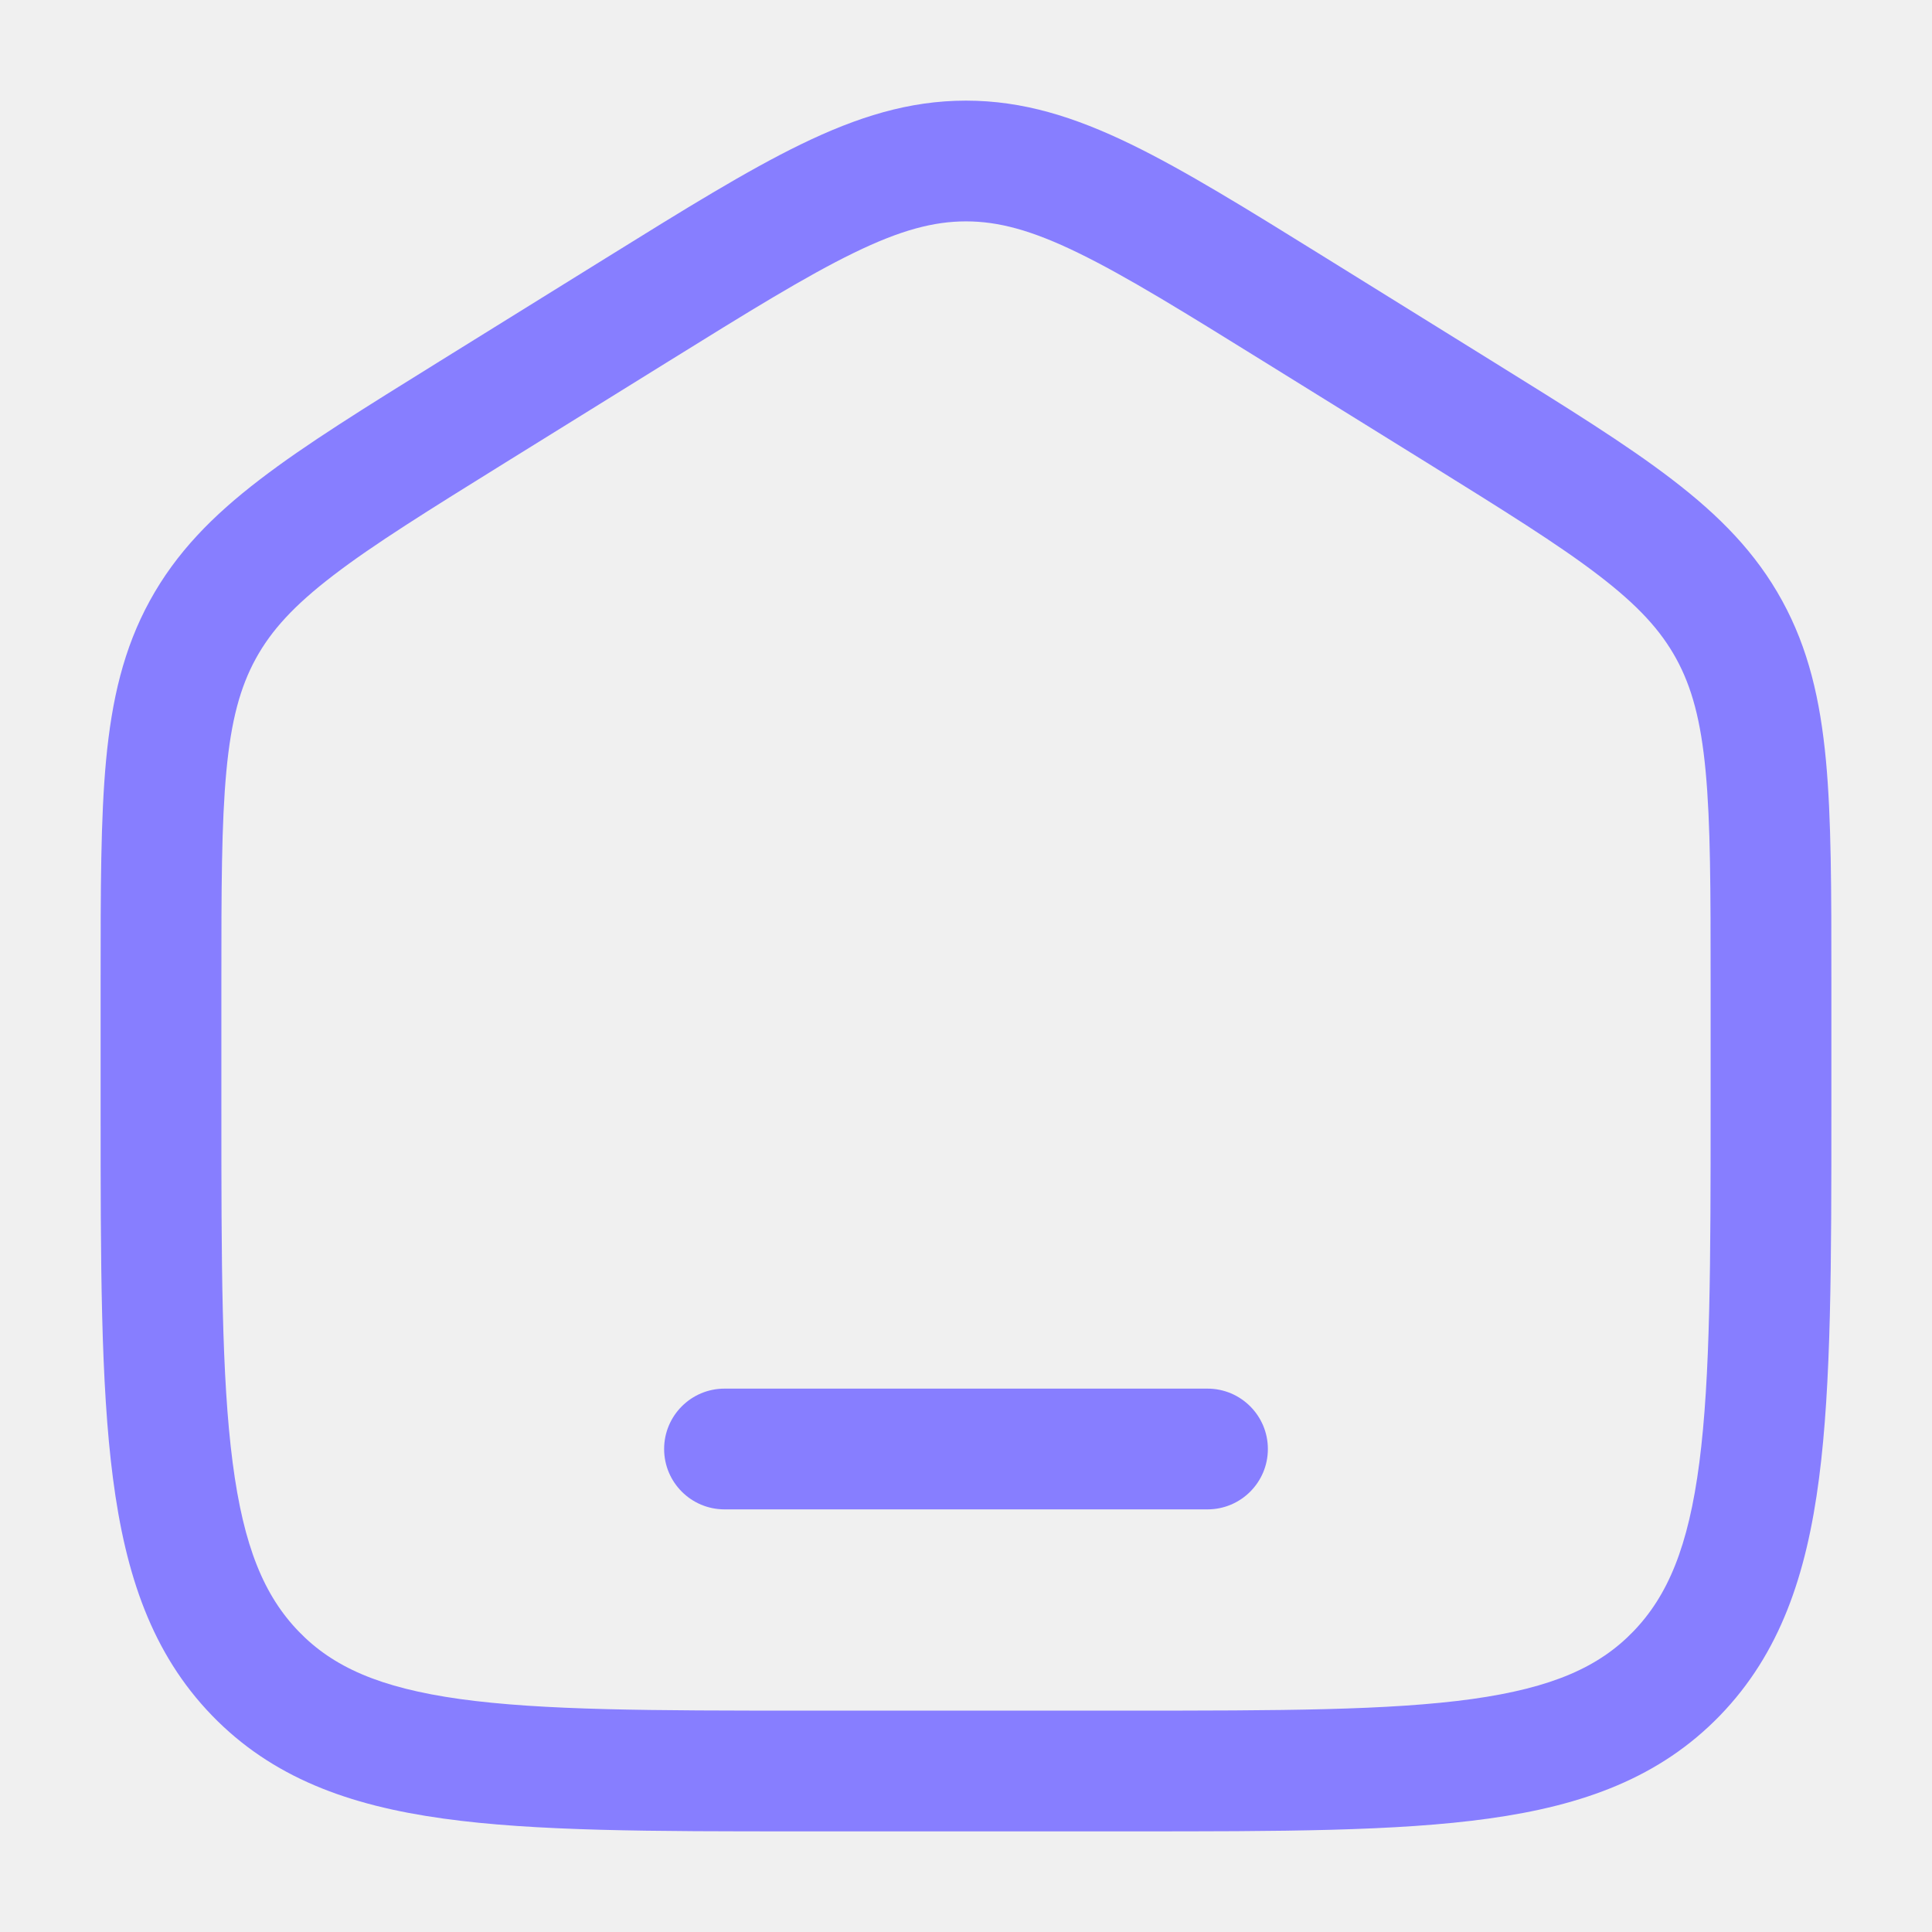
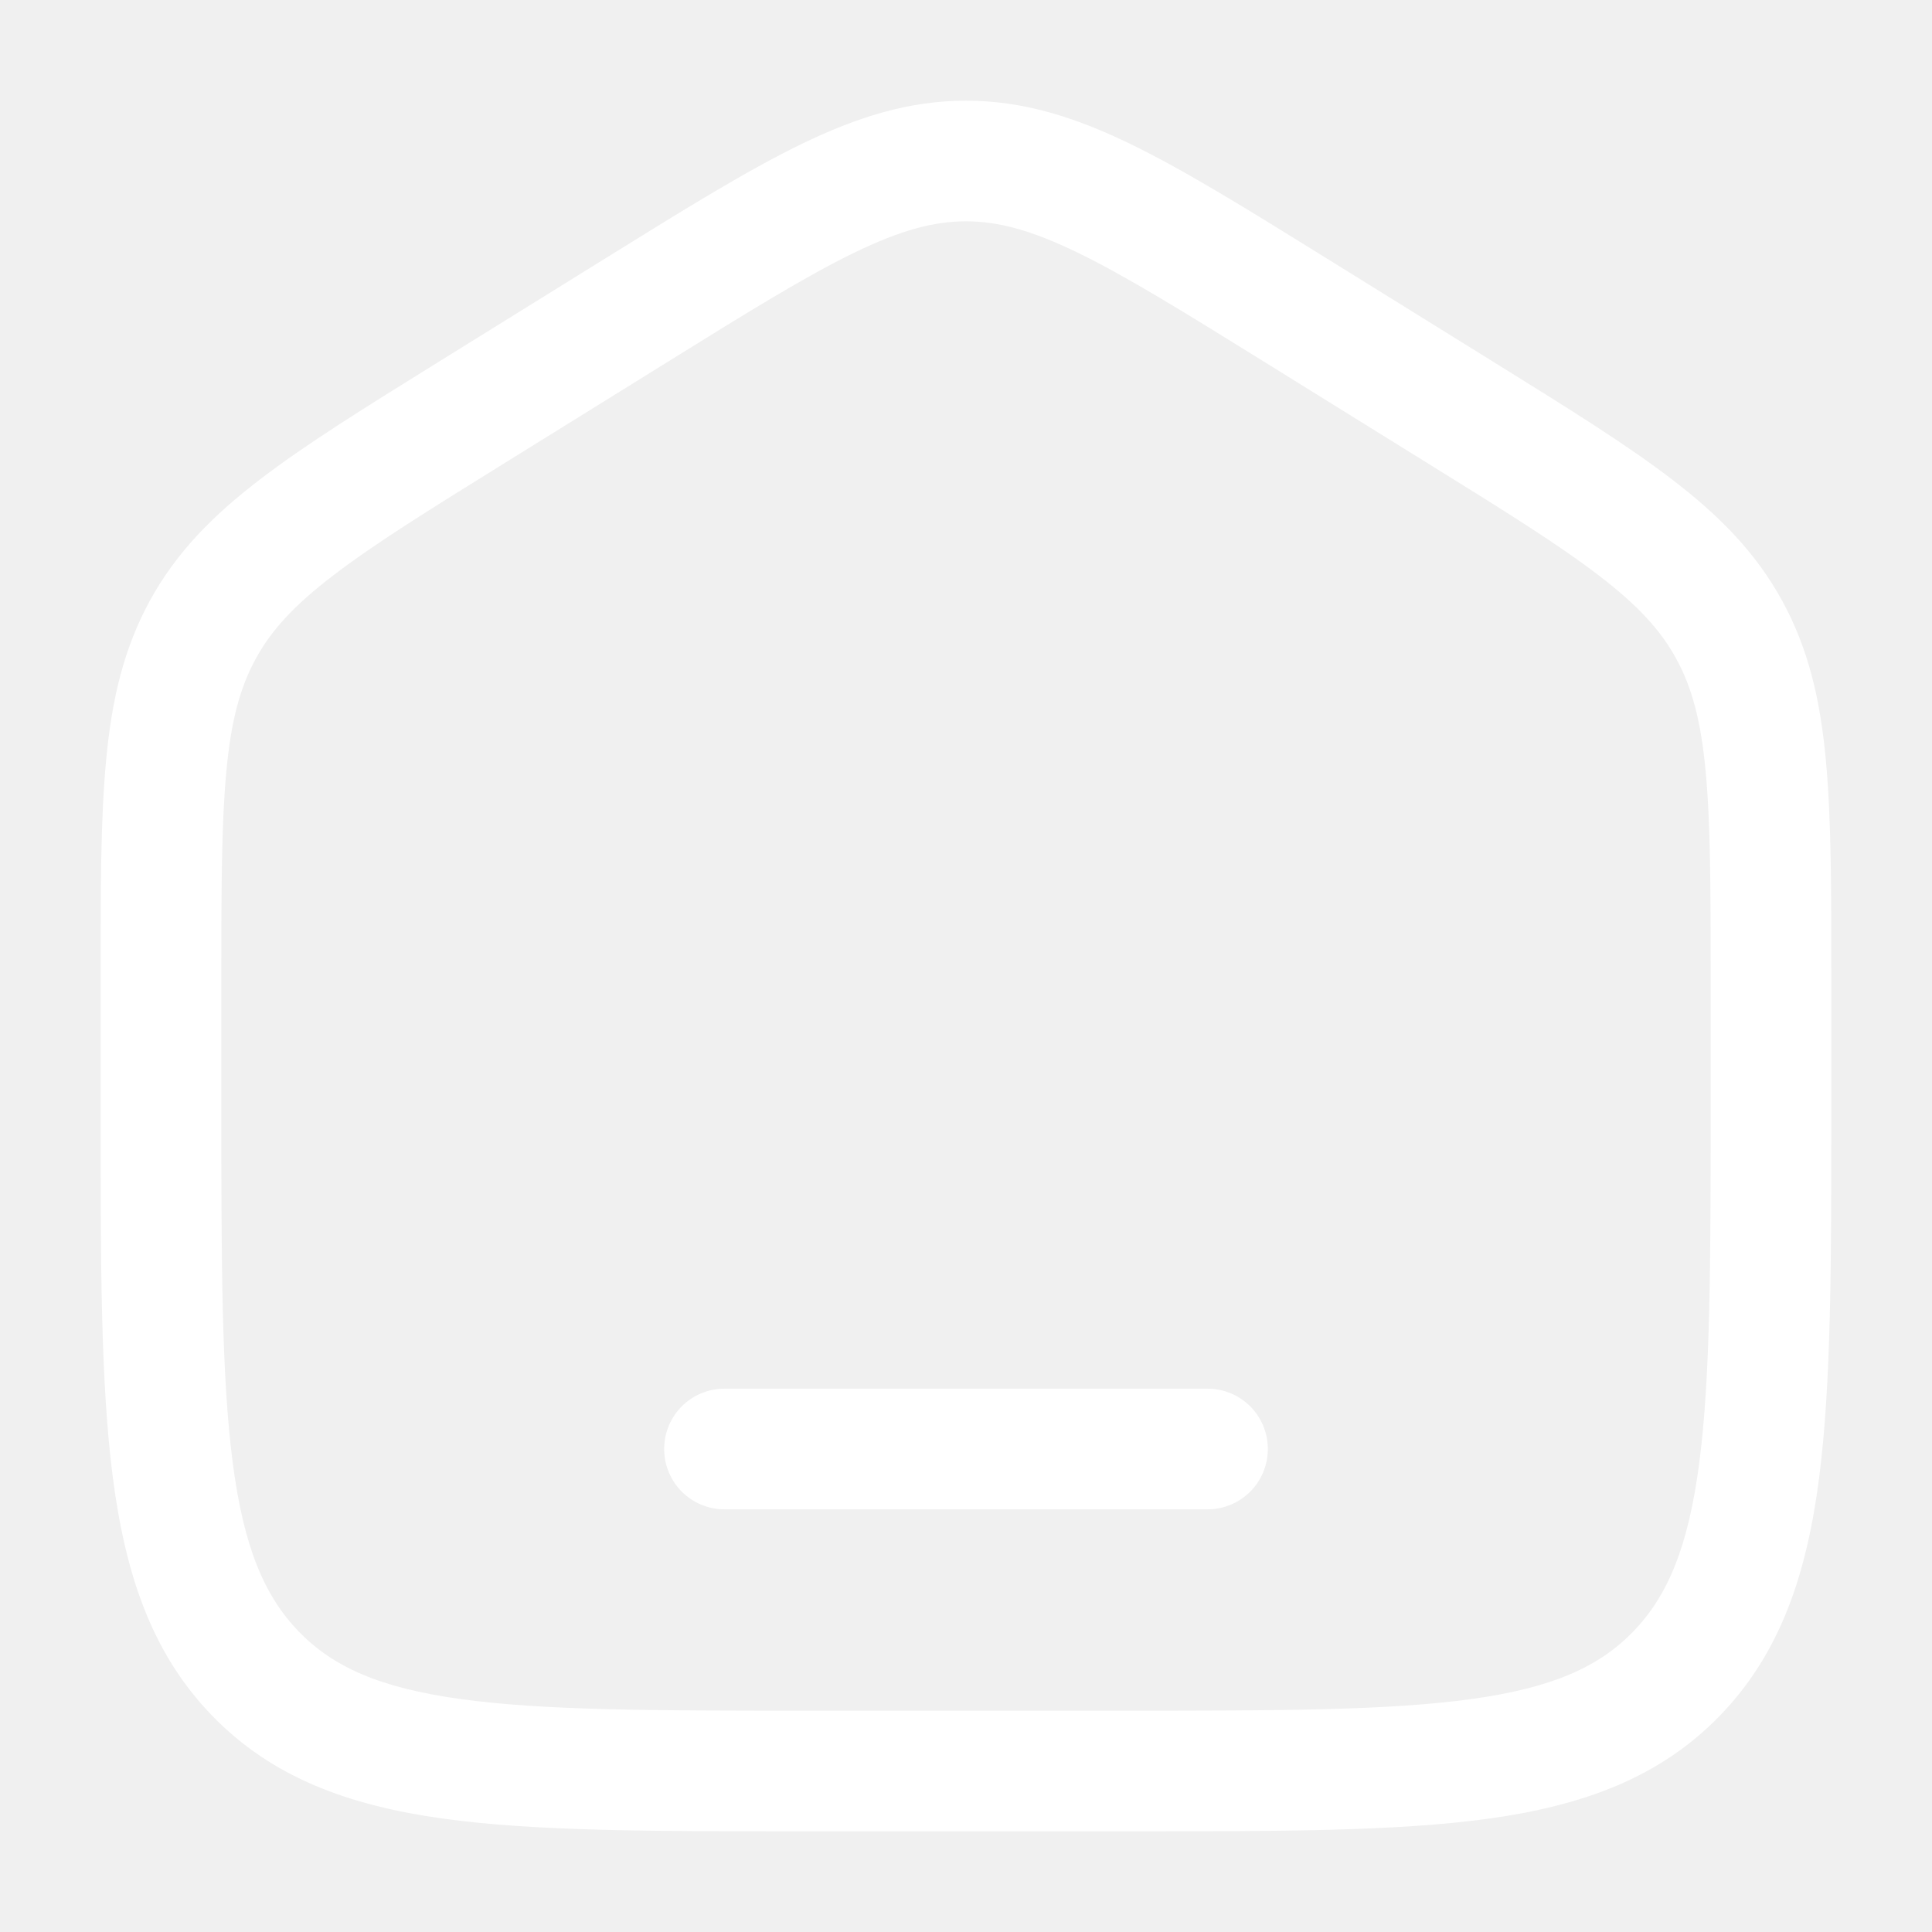
- <svg xmlns="http://www.w3.org/2000/svg" width="24" height="24" viewBox="0 0 24 24" fill="none">
-   <path d="M9 17.25C8.586 17.25 8.25 17.586 8.25 18C8.25 18.414 8.586 18.75 9 18.75H15C15.414 18.75 15.75 18.414 15.75 18C15.75 17.586 15.414 17.25 15 17.25H9Z" fill="#877EFF" />
-   <path fill-rule="evenodd" clip-rule="evenodd" d="M12 1.25C11.292 1.25 10.649 1.453 9.951 1.792C9.276 2.12 8.496 2.604 7.523 3.208L5.456 4.491C4.535 5.063 3.797 5.52 3.229 5.956C2.64 6.407 2.188 6.866 1.861 7.463C1.535 8.058 1.389 8.692 1.318 9.441C1.25 10.166 1.25 11.054 1.25 12.167V13.78C1.25 15.684 1.25 17.187 1.403 18.362C1.559 19.567 1.889 20.54 2.632 21.309C3.38 22.082 4.33 22.428 5.508 22.591C6.648 22.75 8.106 22.75 9.942 22.75H14.058C15.894 22.75 17.352 22.75 18.492 22.591C19.669 22.428 20.62 22.082 21.368 21.309C22.111 20.54 22.441 19.567 22.597 18.362C22.75 17.187 22.75 15.684 22.75 13.78V12.167C22.75 11.054 22.75 10.166 22.682 9.441C22.611 8.692 22.465 8.058 22.139 7.463C21.812 6.866 21.36 6.407 20.771 5.956C20.203 5.52 19.465 5.063 18.544 4.491L16.477 3.208C15.504 2.604 14.724 2.12 14.049 1.792C13.351 1.453 12.708 1.25 12 1.25ZM8.28 4.504C9.295 3.874 10.009 3.432 10.607 3.141C11.188 2.858 11.6 2.75 12 2.75C12.4 2.75 12.812 2.858 13.393 3.141C13.991 3.432 14.705 3.874 15.72 4.504L17.721 5.745C18.681 6.342 19.356 6.761 19.859 7.147C20.349 7.522 20.63 7.831 20.823 8.183C21.016 8.536 21.129 8.949 21.188 9.581C21.249 10.229 21.25 11.046 21.25 12.204V13.725C21.25 15.696 21.248 17.101 21.11 18.168C20.974 19.216 20.717 19.824 20.289 20.267C19.865 20.706 19.287 20.966 18.286 21.106C17.26 21.248 15.908 21.25 14 21.25H10C8.092 21.25 6.74 21.248 5.714 21.106C4.713 20.966 4.135 20.706 3.711 20.267C3.283 19.824 3.026 19.216 2.89 18.168C2.751 17.101 2.75 15.696 2.75 13.725V12.204C2.75 11.046 2.751 10.229 2.812 9.581C2.871 8.949 2.984 8.536 3.177 8.183C3.37 7.831 3.651 7.522 4.141 7.147C4.644 6.761 5.319 6.342 6.28 5.745L8.28 4.504Z" fill="#877EFF" />
+ <svg xmlns="http://www.w3.org/2000/svg" width="18" height="18" viewBox="0 0 18 18" fill="none">
+   <g clip-path="url(#clip0_544_17799)">
+     <path d="M6.75 12.938C6.439 12.938 6.188 13.189 6.188 13.5C6.188 13.811 6.439 14.062 6.75 14.062H11.25C11.561 14.062 11.812 13.811 11.812 13.5C11.812 13.189 11.561 12.938 11.25 12.938H6.75Z" fill="white" />
+     <path fill-rule="evenodd" clip-rule="evenodd" d="M9 0.938C8.469 0.938 7.986 1.09 7.463 1.344C6.957 1.59 6.372 1.953 5.642 2.406L4.092 3.368C3.401 3.797 2.848 4.14 2.422 4.467C1.98 4.805 1.641 5.149 1.396 5.597C1.152 6.044 1.041 6.519 0.989 7.081C0.937 7.625 0.937 8.291 0.938 9.125V10.335C0.937 11.763 0.937 12.89 1.052 13.771C1.17 14.675 1.416 15.405 1.974 15.982C2.535 16.562 3.248 16.821 4.131 16.944C4.986 17.062 6.079 17.062 7.456 17.062H10.544C11.921 17.062 13.014 17.062 13.869 16.944C14.752 16.821 15.465 16.562 16.026 15.982C16.584 15.405 16.831 14.675 16.948 13.771C17.062 12.89 17.062 11.763 17.062 10.335V9.125C17.062 8.291 17.062 7.625 17.011 7.081C16.959 6.519 16.849 6.044 16.604 5.597C16.359 5.149 16.02 4.805 15.578 4.467C15.152 4.14 14.599 3.797 13.908 3.368L12.358 2.406C11.628 1.953 11.043 1.59 10.537 1.344C10.014 1.09 9.531 0.938 9 0.938ZM6.21 3.378C6.971 2.905 7.507 2.574 7.955 2.356C8.391 2.144 8.7 2.062 9 2.062C9.3 2.062 9.609 2.144 10.045 2.356C10.493 2.574 11.028 2.905 11.79 3.378L13.29 4.309C14.011 4.756 14.517 5.071 14.894 5.36C15.261 5.641 15.473 5.873 15.617 6.137C15.762 6.402 15.847 6.711 15.891 7.186C15.937 7.671 15.938 8.284 15.938 9.153V10.294C15.938 11.772 15.936 12.826 15.832 13.626C15.73 14.412 15.538 14.868 15.217 15.2C14.899 15.529 14.465 15.725 13.714 15.829C12.945 15.936 11.931 15.938 10.5 15.938H7.5C6.069 15.938 5.055 15.936 4.286 15.829C3.535 15.725 3.101 15.529 2.783 15.2C2.462 14.868 2.27 14.412 2.168 13.626C2.064 12.826 2.062 11.772 2.062 10.294V9.153C2.062 8.284 2.063 7.671 2.109 7.186C2.153 6.711 2.238 6.402 2.383 6.137C2.527 5.873 2.738 5.641 3.106 5.36C3.483 5.071 3.989 4.756 4.71 4.309L6.21 3.378Z" fill="white" />
+   </g>
+   <defs>
+     <clipPath id="clip0_544_17799">
+       <rect width="18" height="18" fill="white" />
+     </clipPath>
+   </defs>
</svg>
